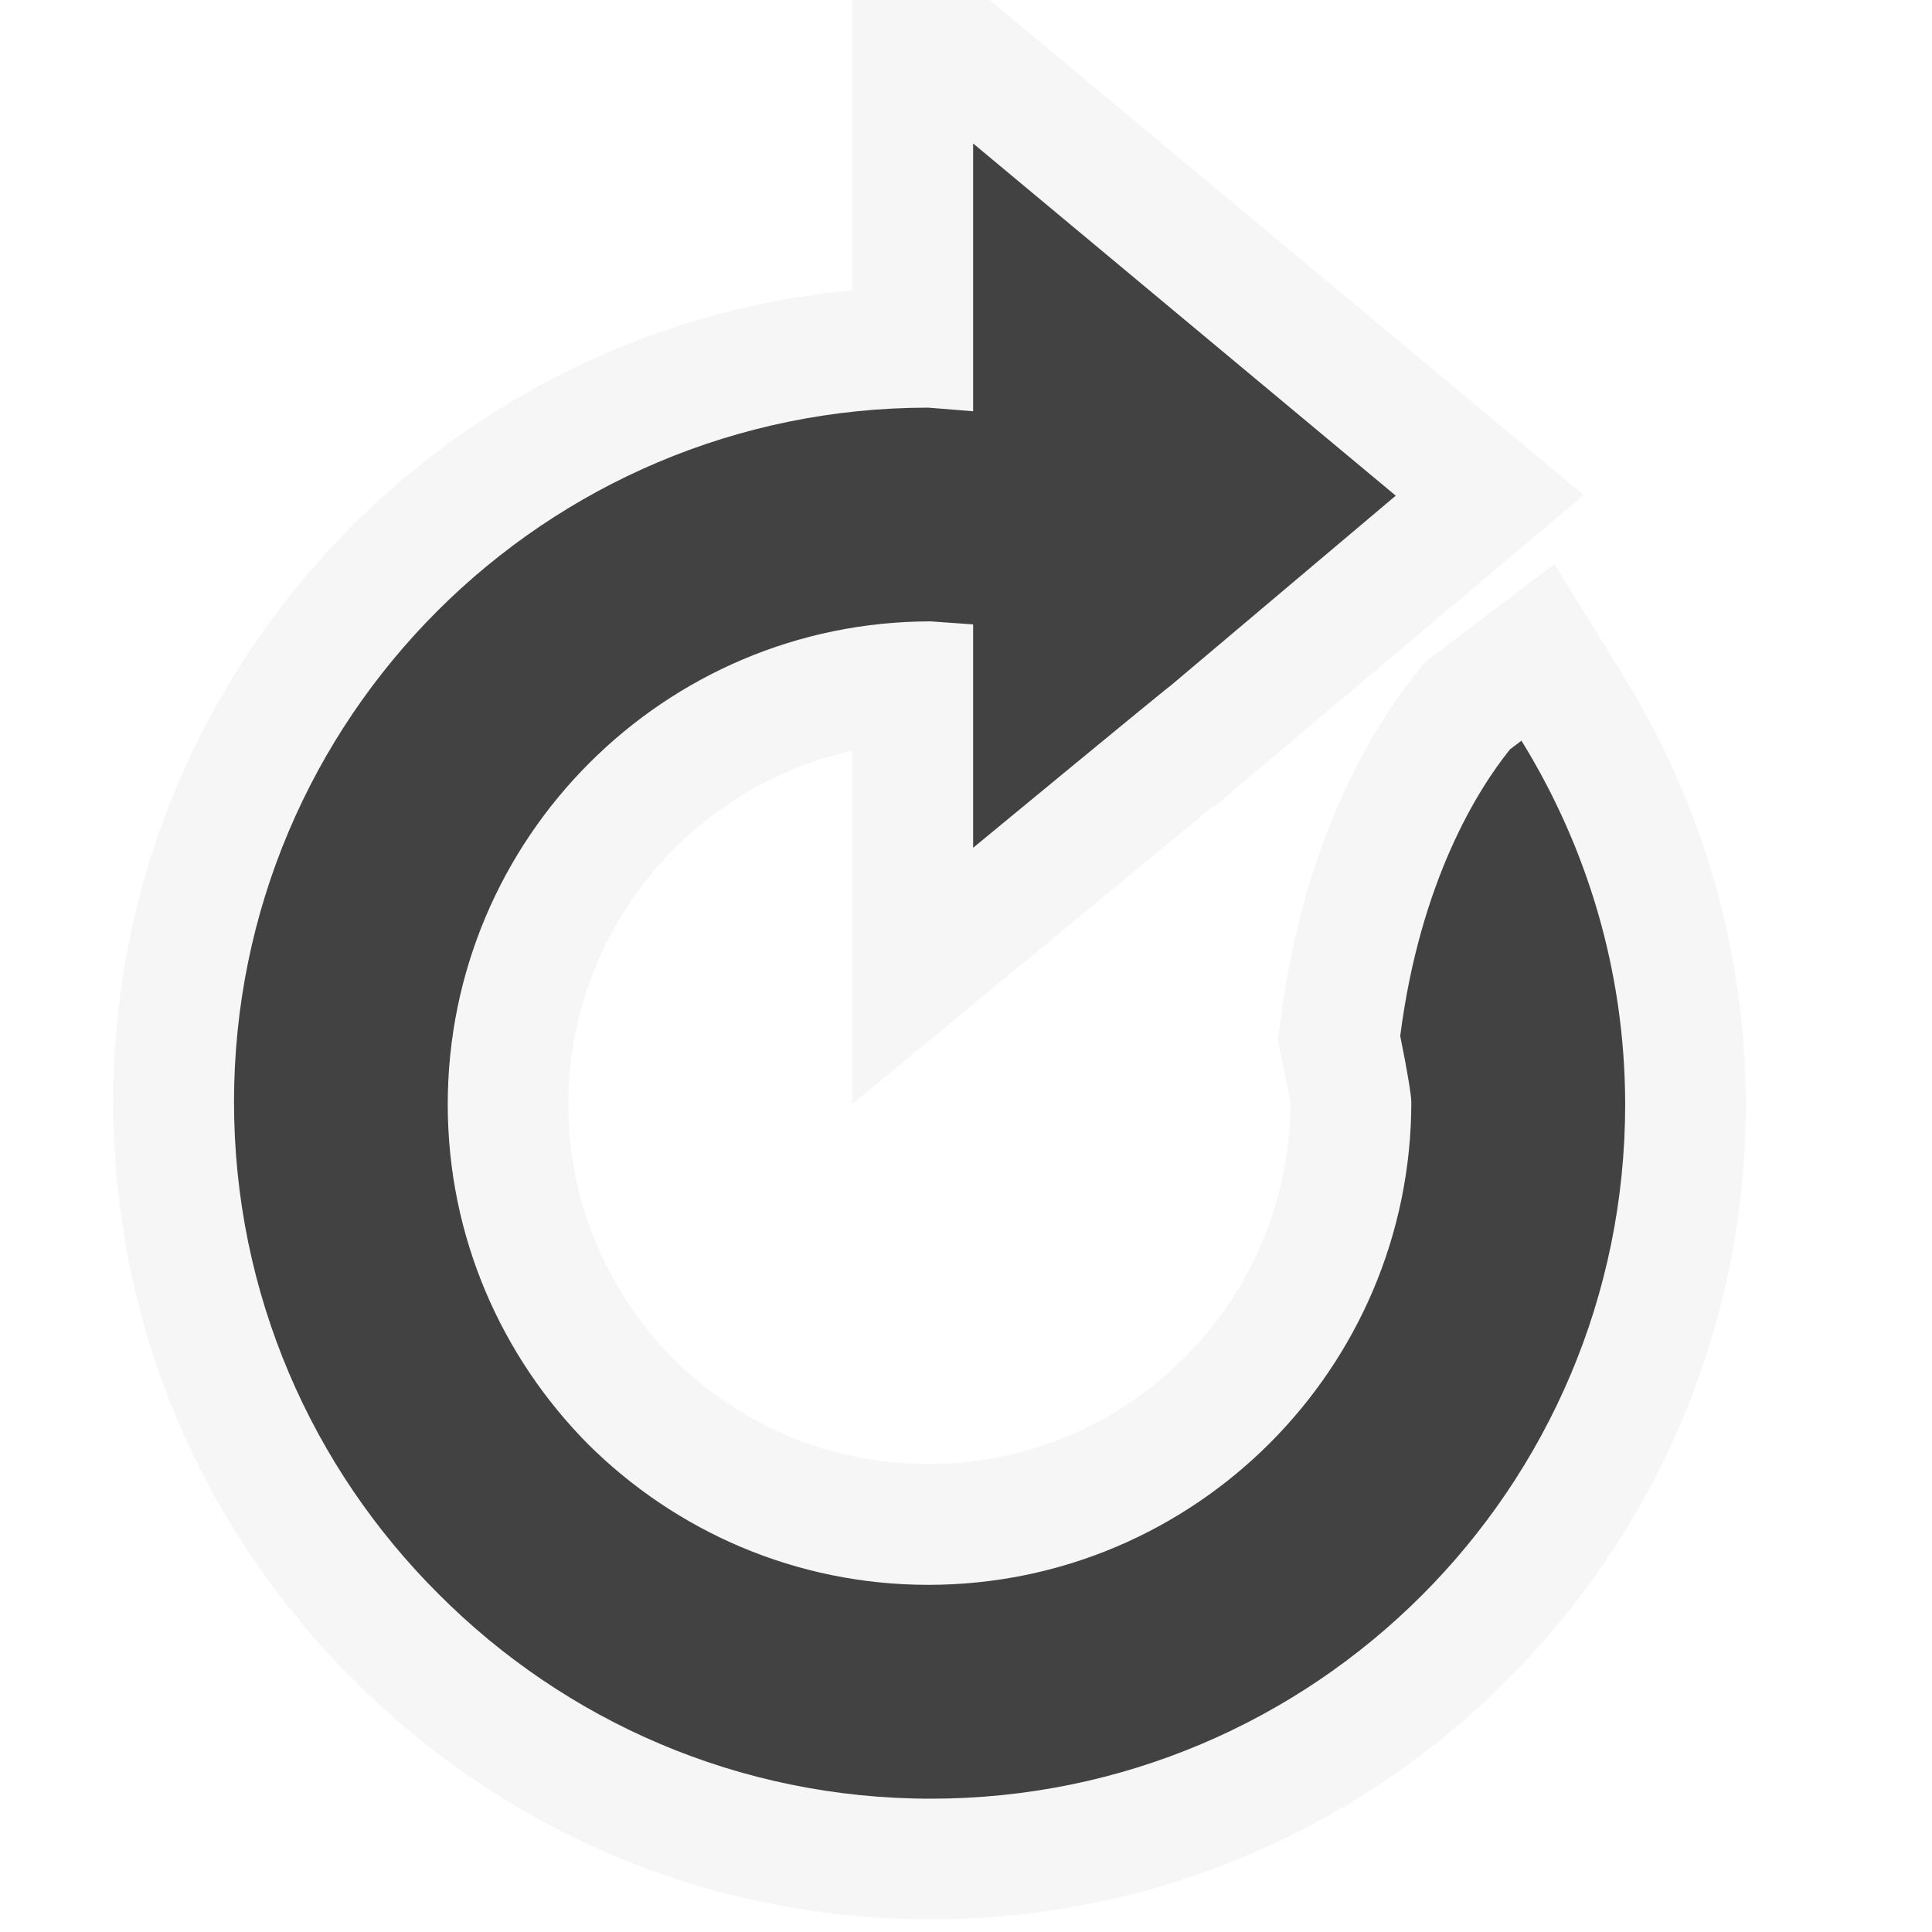
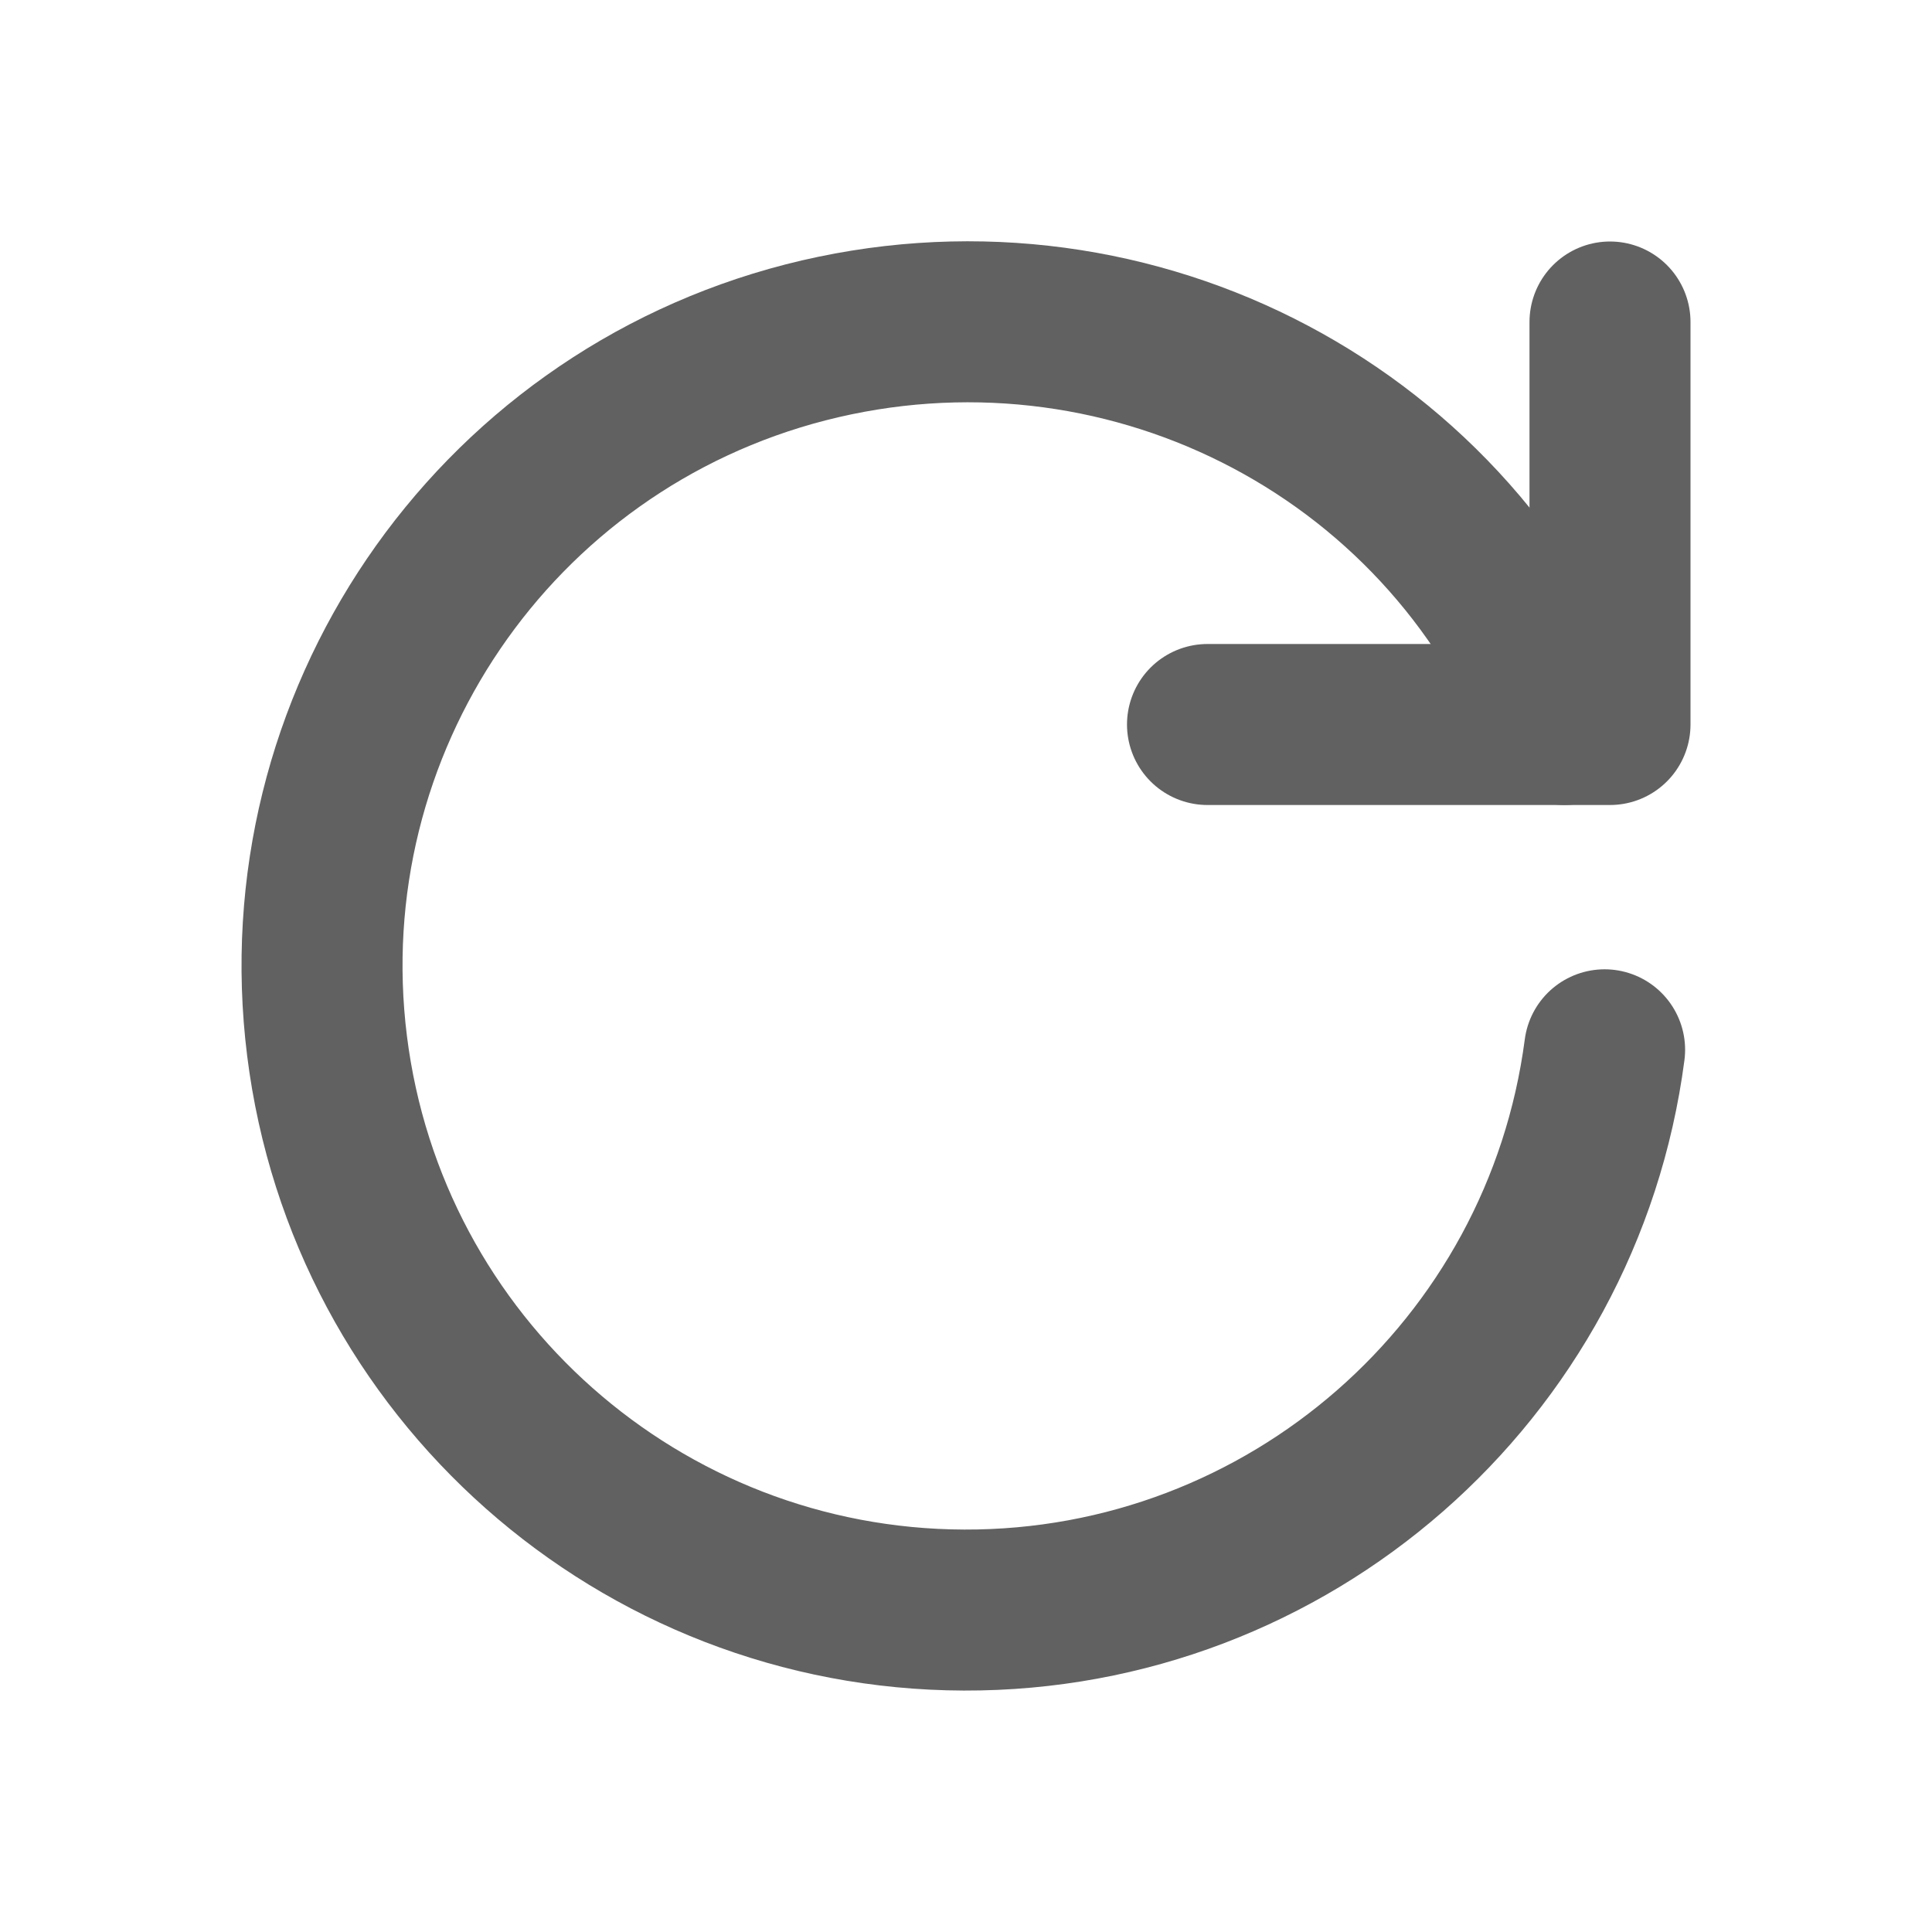
- <svg xmlns="http://www.w3.org/2000/svg" width="16" height="16">
-   <path d="M13.451 5.609l-.579-.939-1.068.812-.076.094c-.335.415-.927 1.341-1.124 2.876l-.021.165.033.163.071.345c0 1.654-1.346 3-3 3-.795 0-1.545-.311-2.107-.868-.563-.567-.873-1.317-.873-2.111 0-1.431 1.007-2.632 2.351-2.929v2.926s2.528-2.087 2.984-2.461h.012l3.061-2.582-4.919-4.1h-1.137v2.404c-3.429.318-6.121 3.211-6.121 6.721 0 1.809.707 3.508 1.986 4.782 1.277 1.282 2.976 1.988 4.784 1.988 3.722 0 6.75-3.028 6.75-6.75 0-1.245-.349-2.468-1.007-3.536z" fill="#F6F6F6" />
-   <path d="M12.6 6.134l-.094.071c-.269.333-.746 1.096-.91 2.375.057.277.092.495.092.545 0 2.206-1.794 4-4 4-1.098 0-2.093-.445-2.817-1.164-.718-.724-1.163-1.718-1.163-2.815 0-2.206 1.794-4 4-4l.351.025v1.85s1.626-1.342 1.631-1.339l1.869-1.577-3.5-2.917v2.218l-.371-.03c-3.176 0-5.75 2.574-5.75 5.75 0 1.593.648 3.034 1.695 4.076 1.042 1.046 2.482 1.694 4.076 1.694 3.176 0 5.75-2.574 5.75-5.75-.001-1.106-.318-2.135-.859-3.012z" fill="#424242" />
+ <svg xmlns="http://www.w3.org/2000/svg" width="32" height="32" viewBox="0 0 24 24">
+   <g fill="none" stroke="#616161" stroke-linecap="round" stroke-linejoin="round" stroke-width="2">
+     <path d="M19.933 13.041a8 8 0 1 1-9.925-8.788c3.899-1 7.935 1.007 9.425 4.747" />
+     <path d="M20 4v5h-5" />
+   </g>
</svg>
